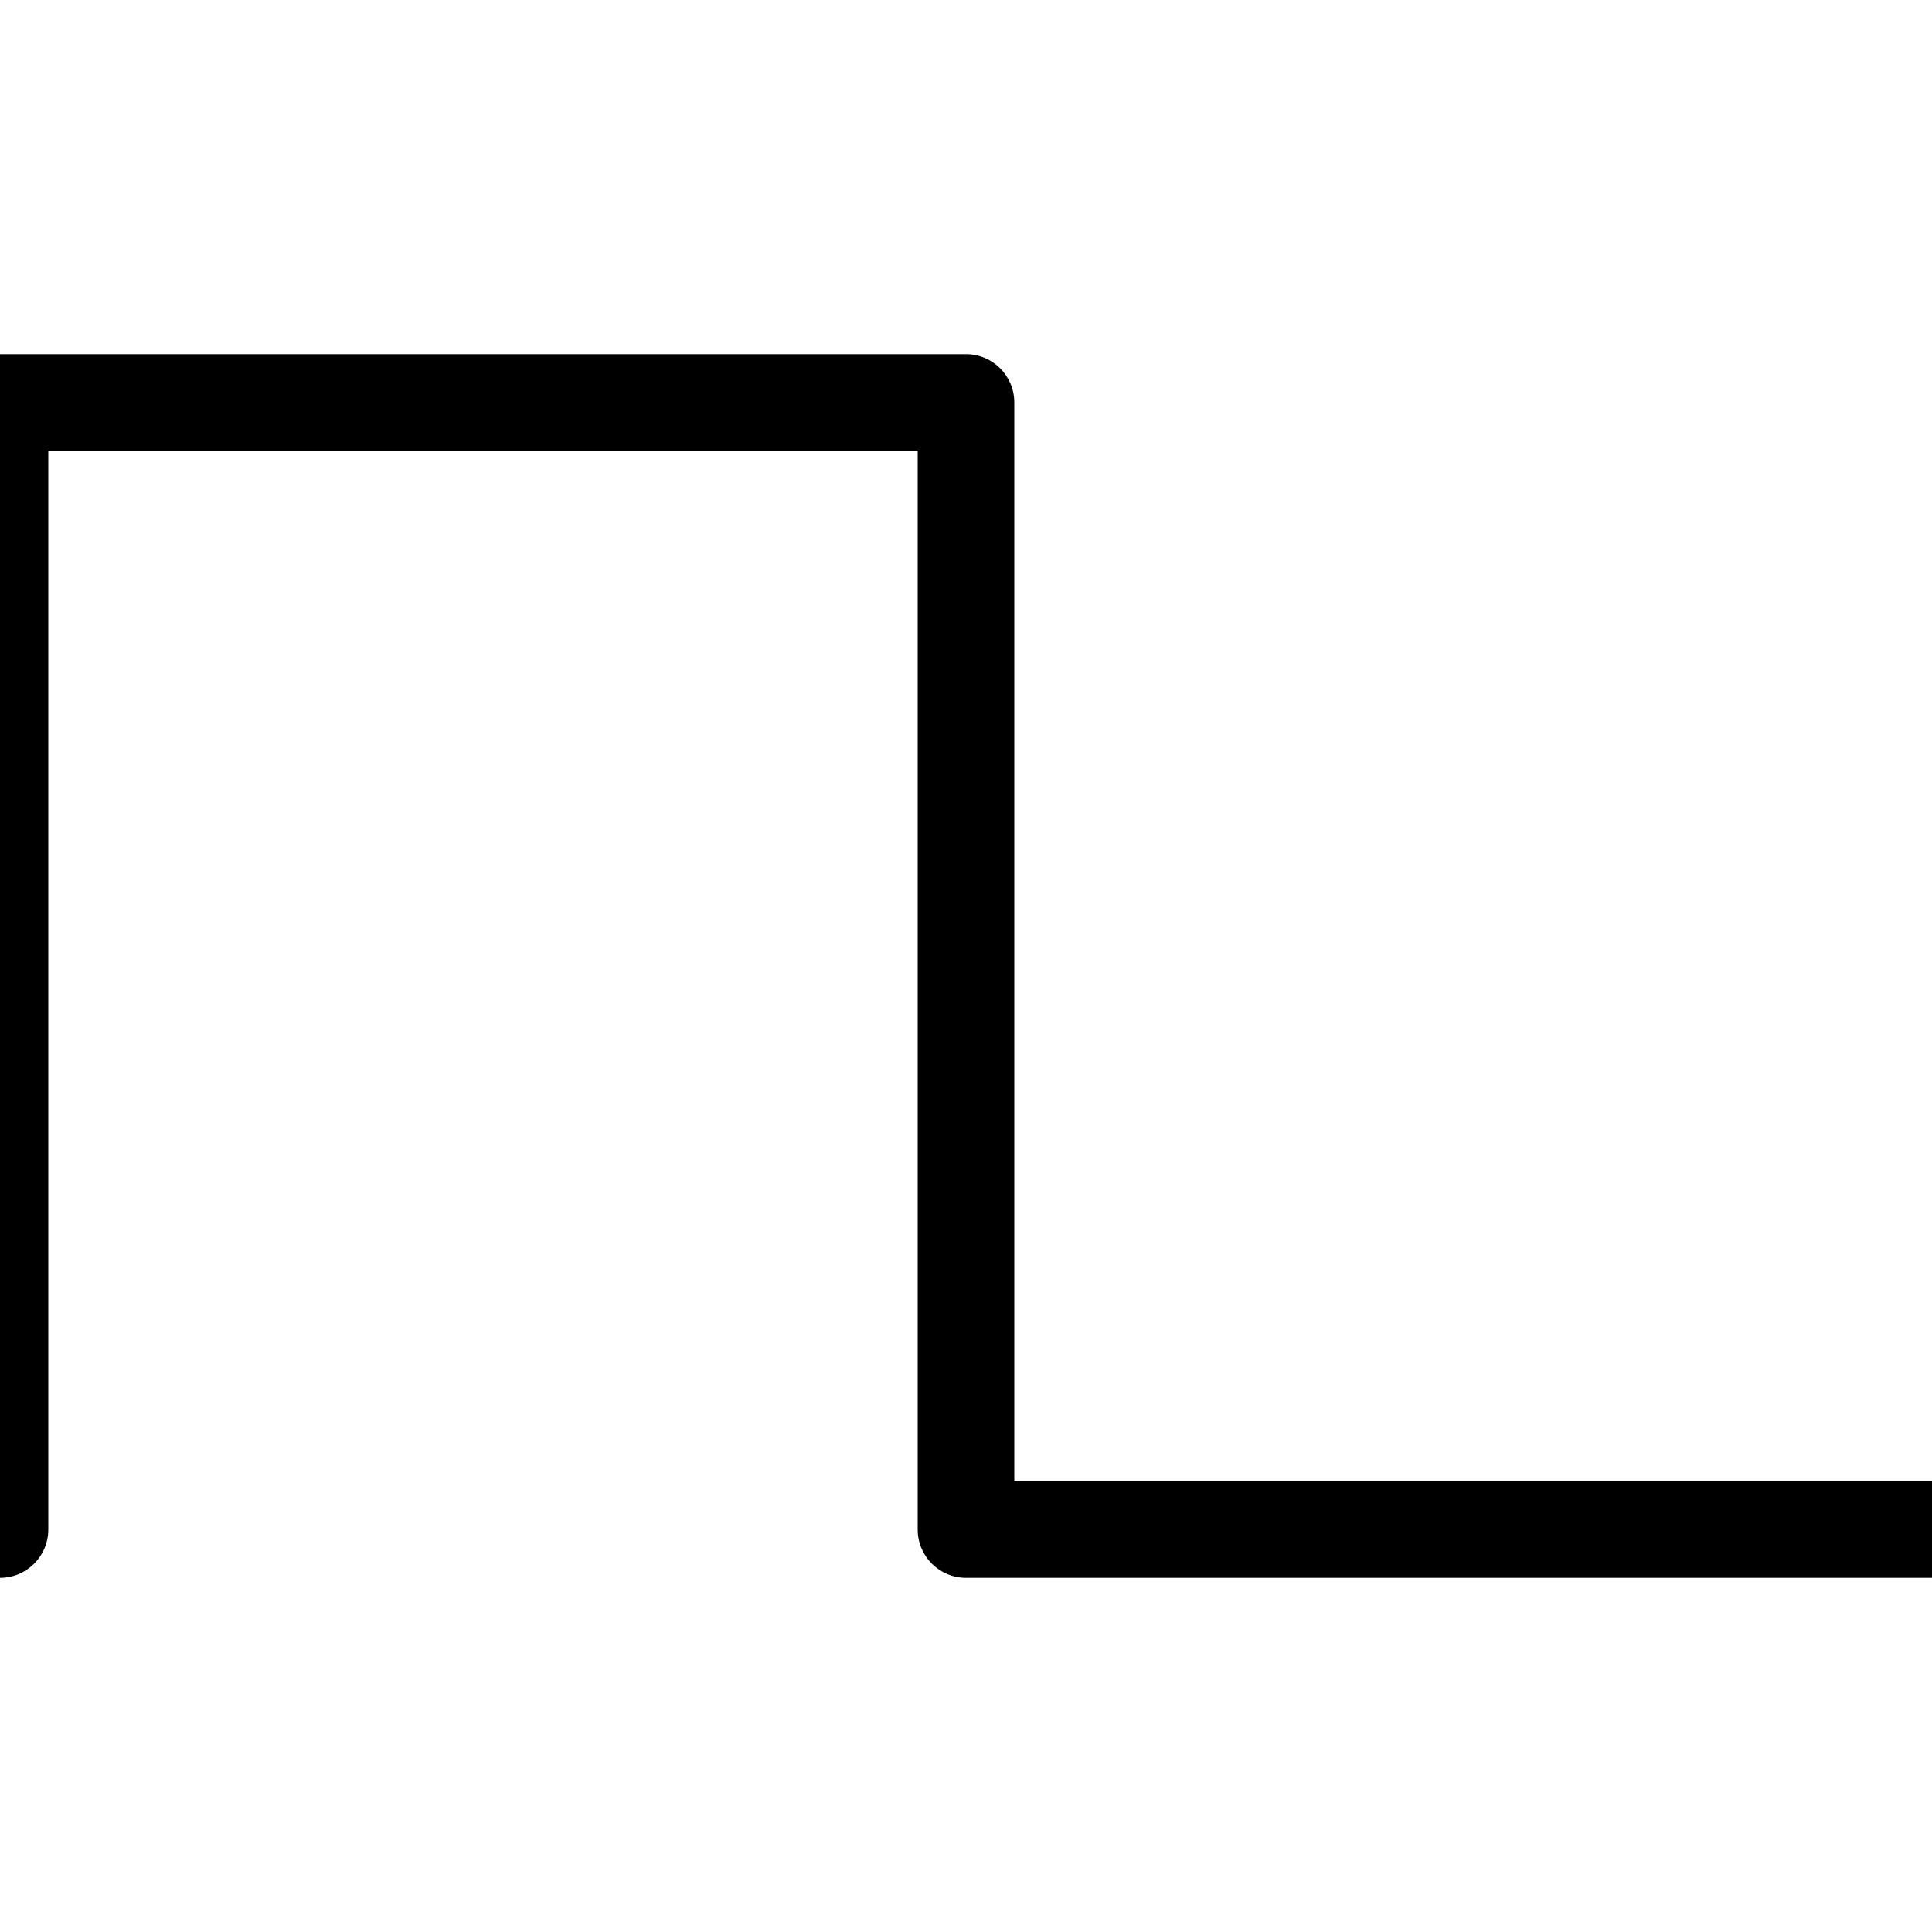
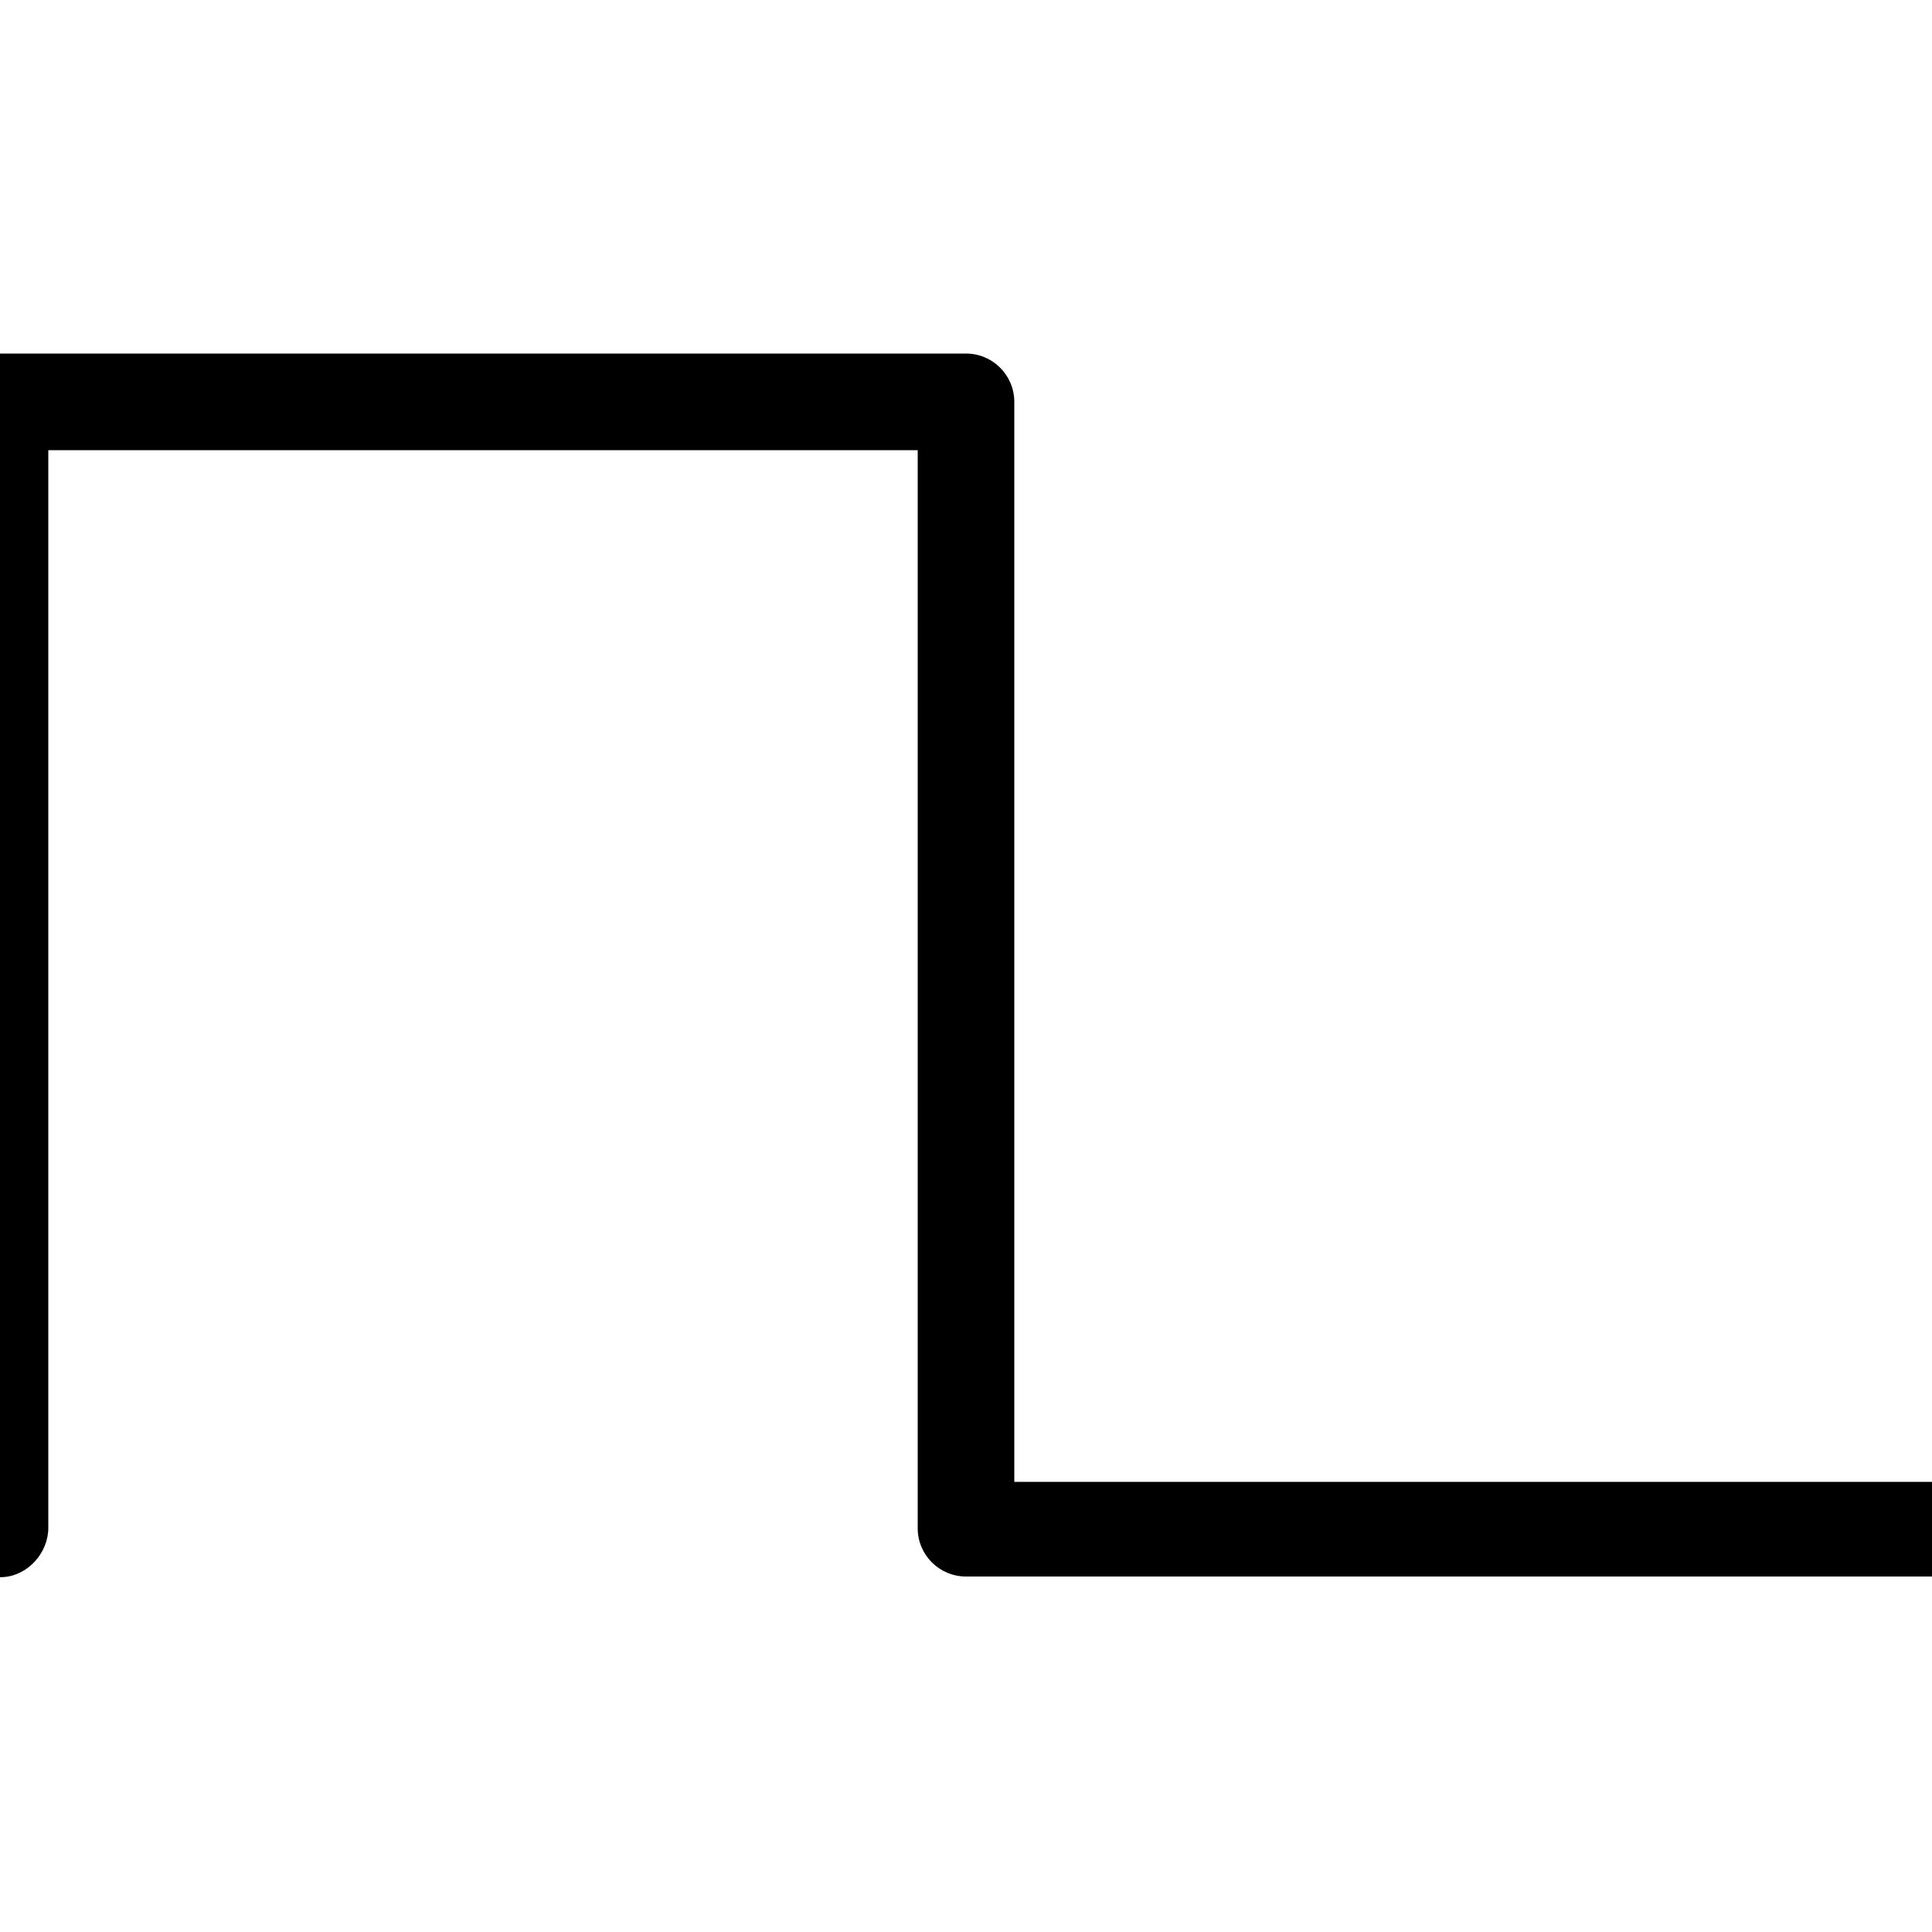
<svg xmlns="http://www.w3.org/2000/svg" id="a" data-name="layer1" viewBox="0 0 1000 1000">
-   <path d="M1000,816.68h-500c-13.81,0-25-11.19-25-25V233.32H25v558.36c0,13.81-11.19,25-25,25s-25-11.19-25-25V208.32c0-13.81,11.19-25,25-25h500c13.81,0,25,11.19,25,25v558.36h475c13.81,0,25,11.19,25,25s-11.19,25-25,25Z" />
+   <path d="M1000,816h-500c-13.81,0-25-11.19-25-25V233H25v557.85c0,12.79-10.39,24.53-23.15,25.44-14.64,1.05-26.85-10.51-26.85-24.93V208C-25,194.19-13.81,183,0,183h500c13.81,0,25,11.19,25,25v559h474.83c14.49,0,26.18,11.87,25.1,26.32-.95,12.68-11.75,22.68-24.93,22.68Z" />
</svg>
